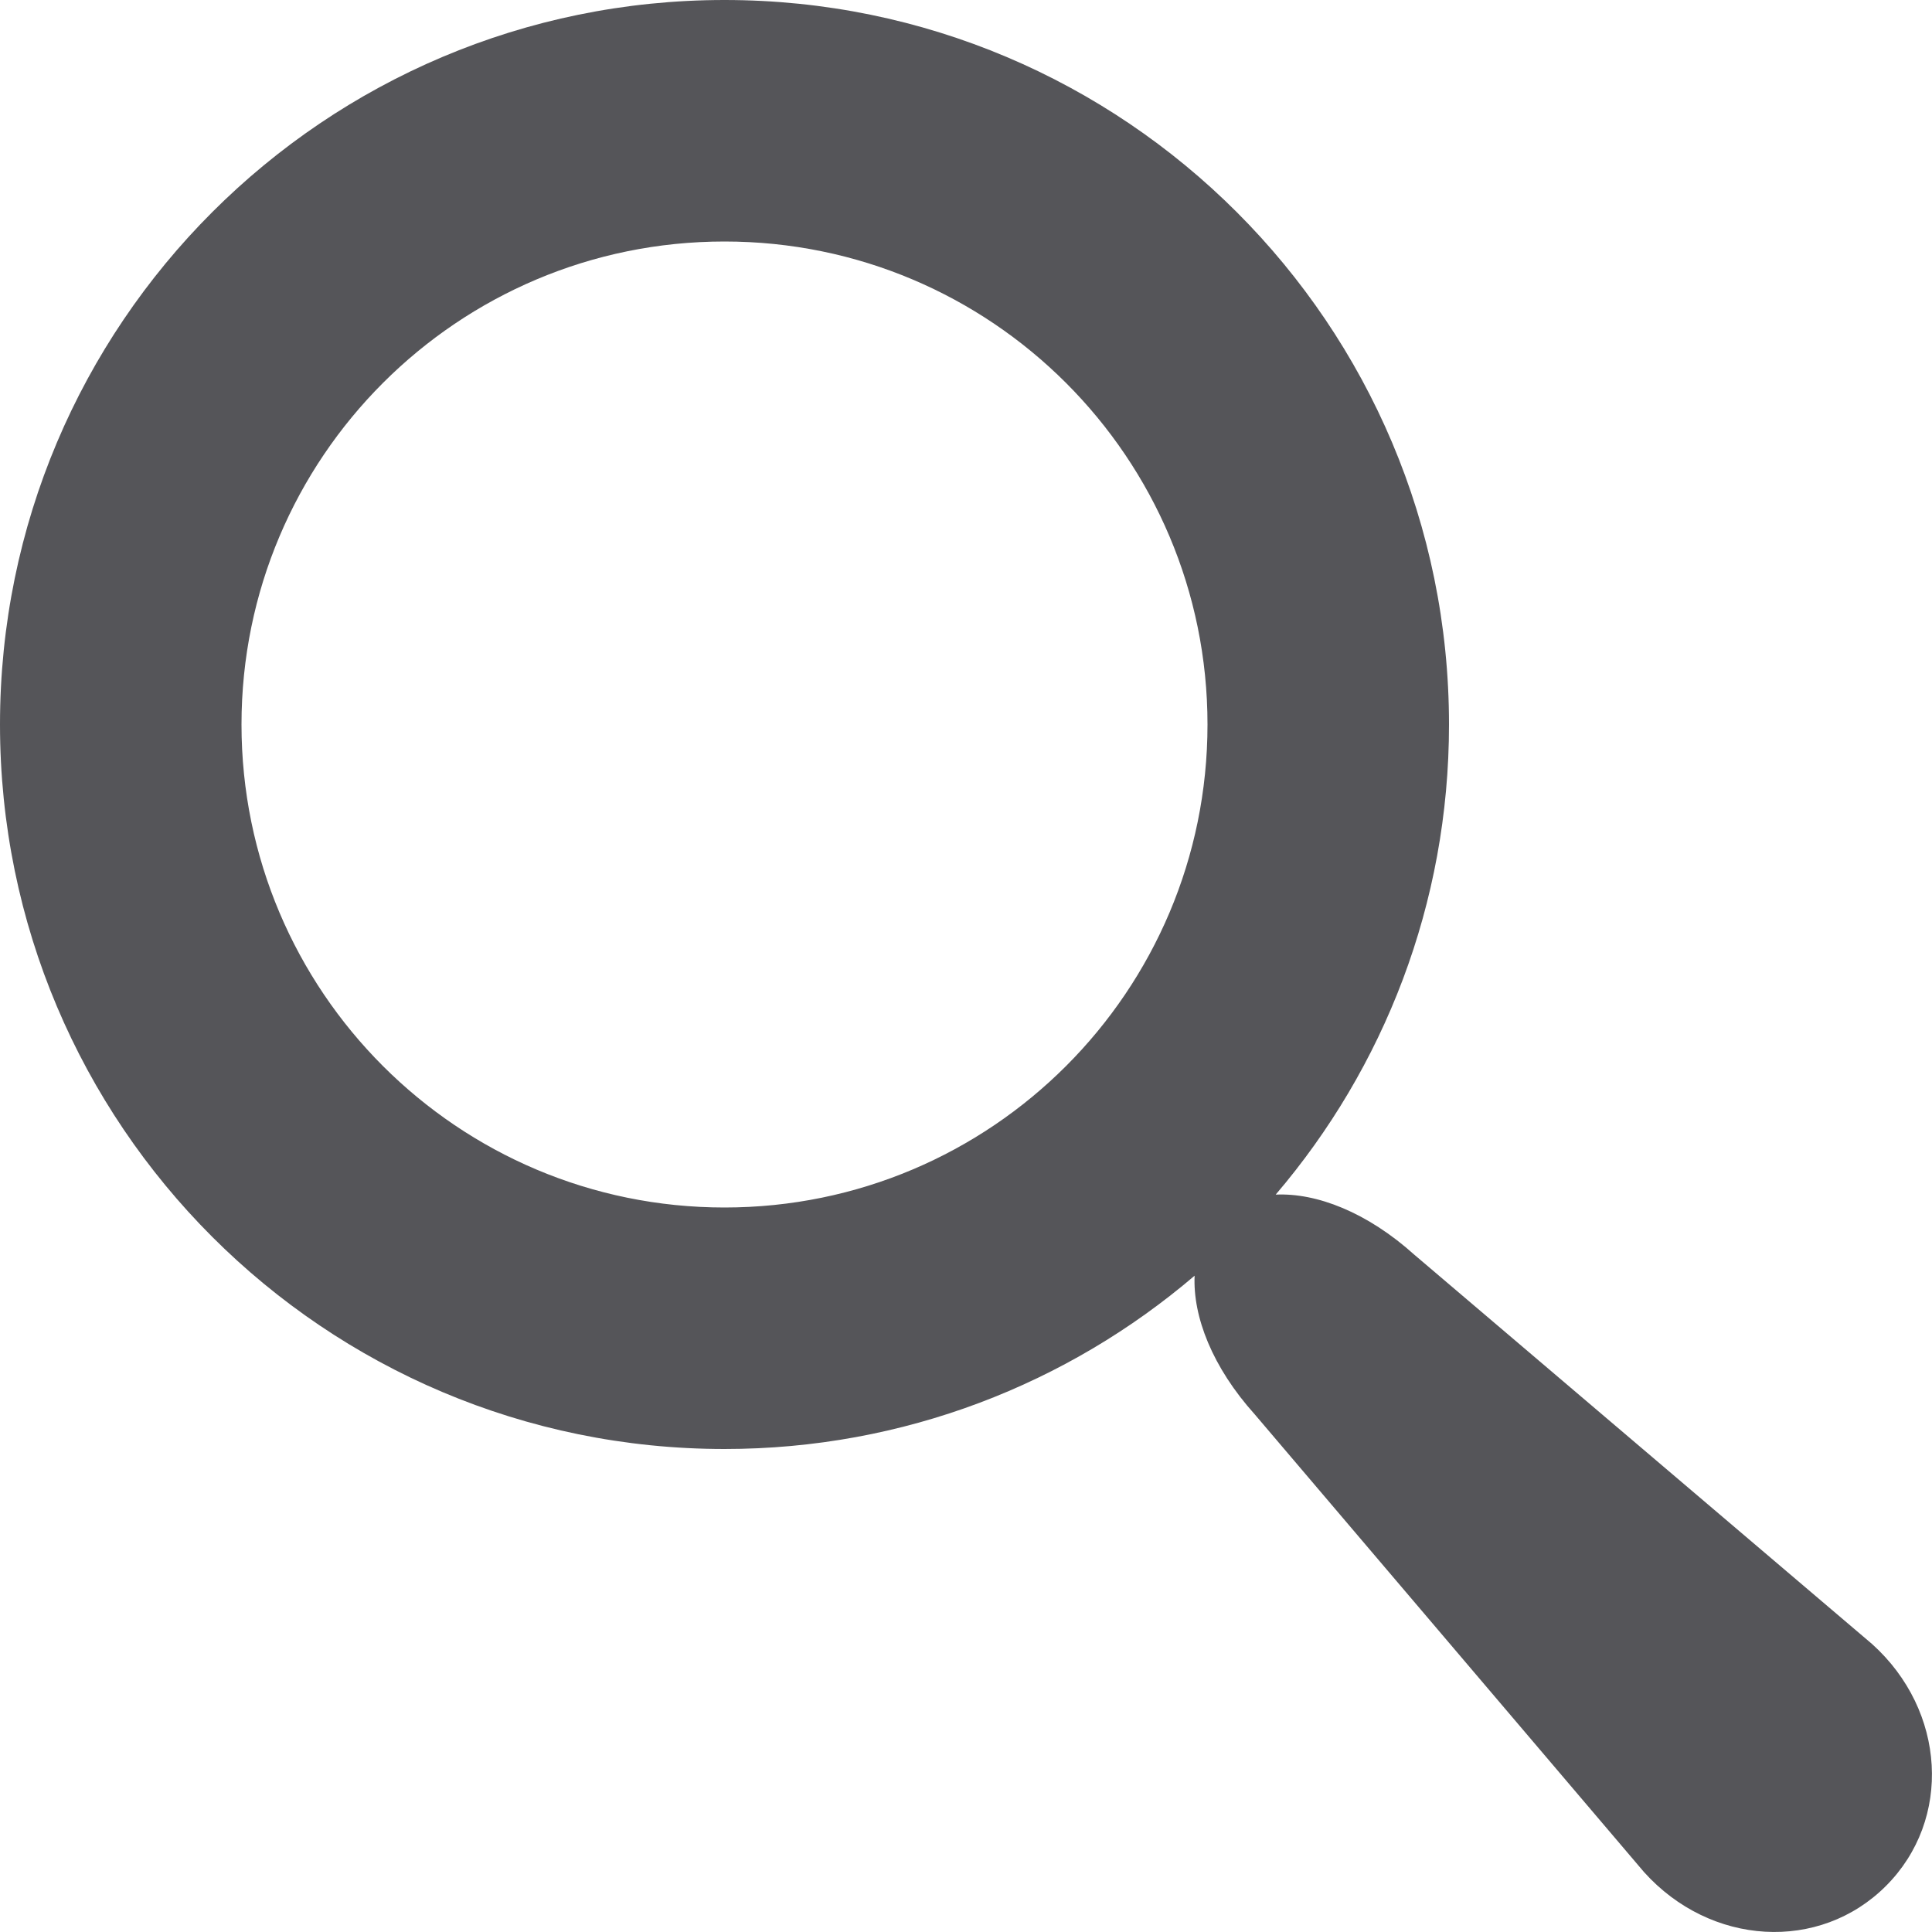
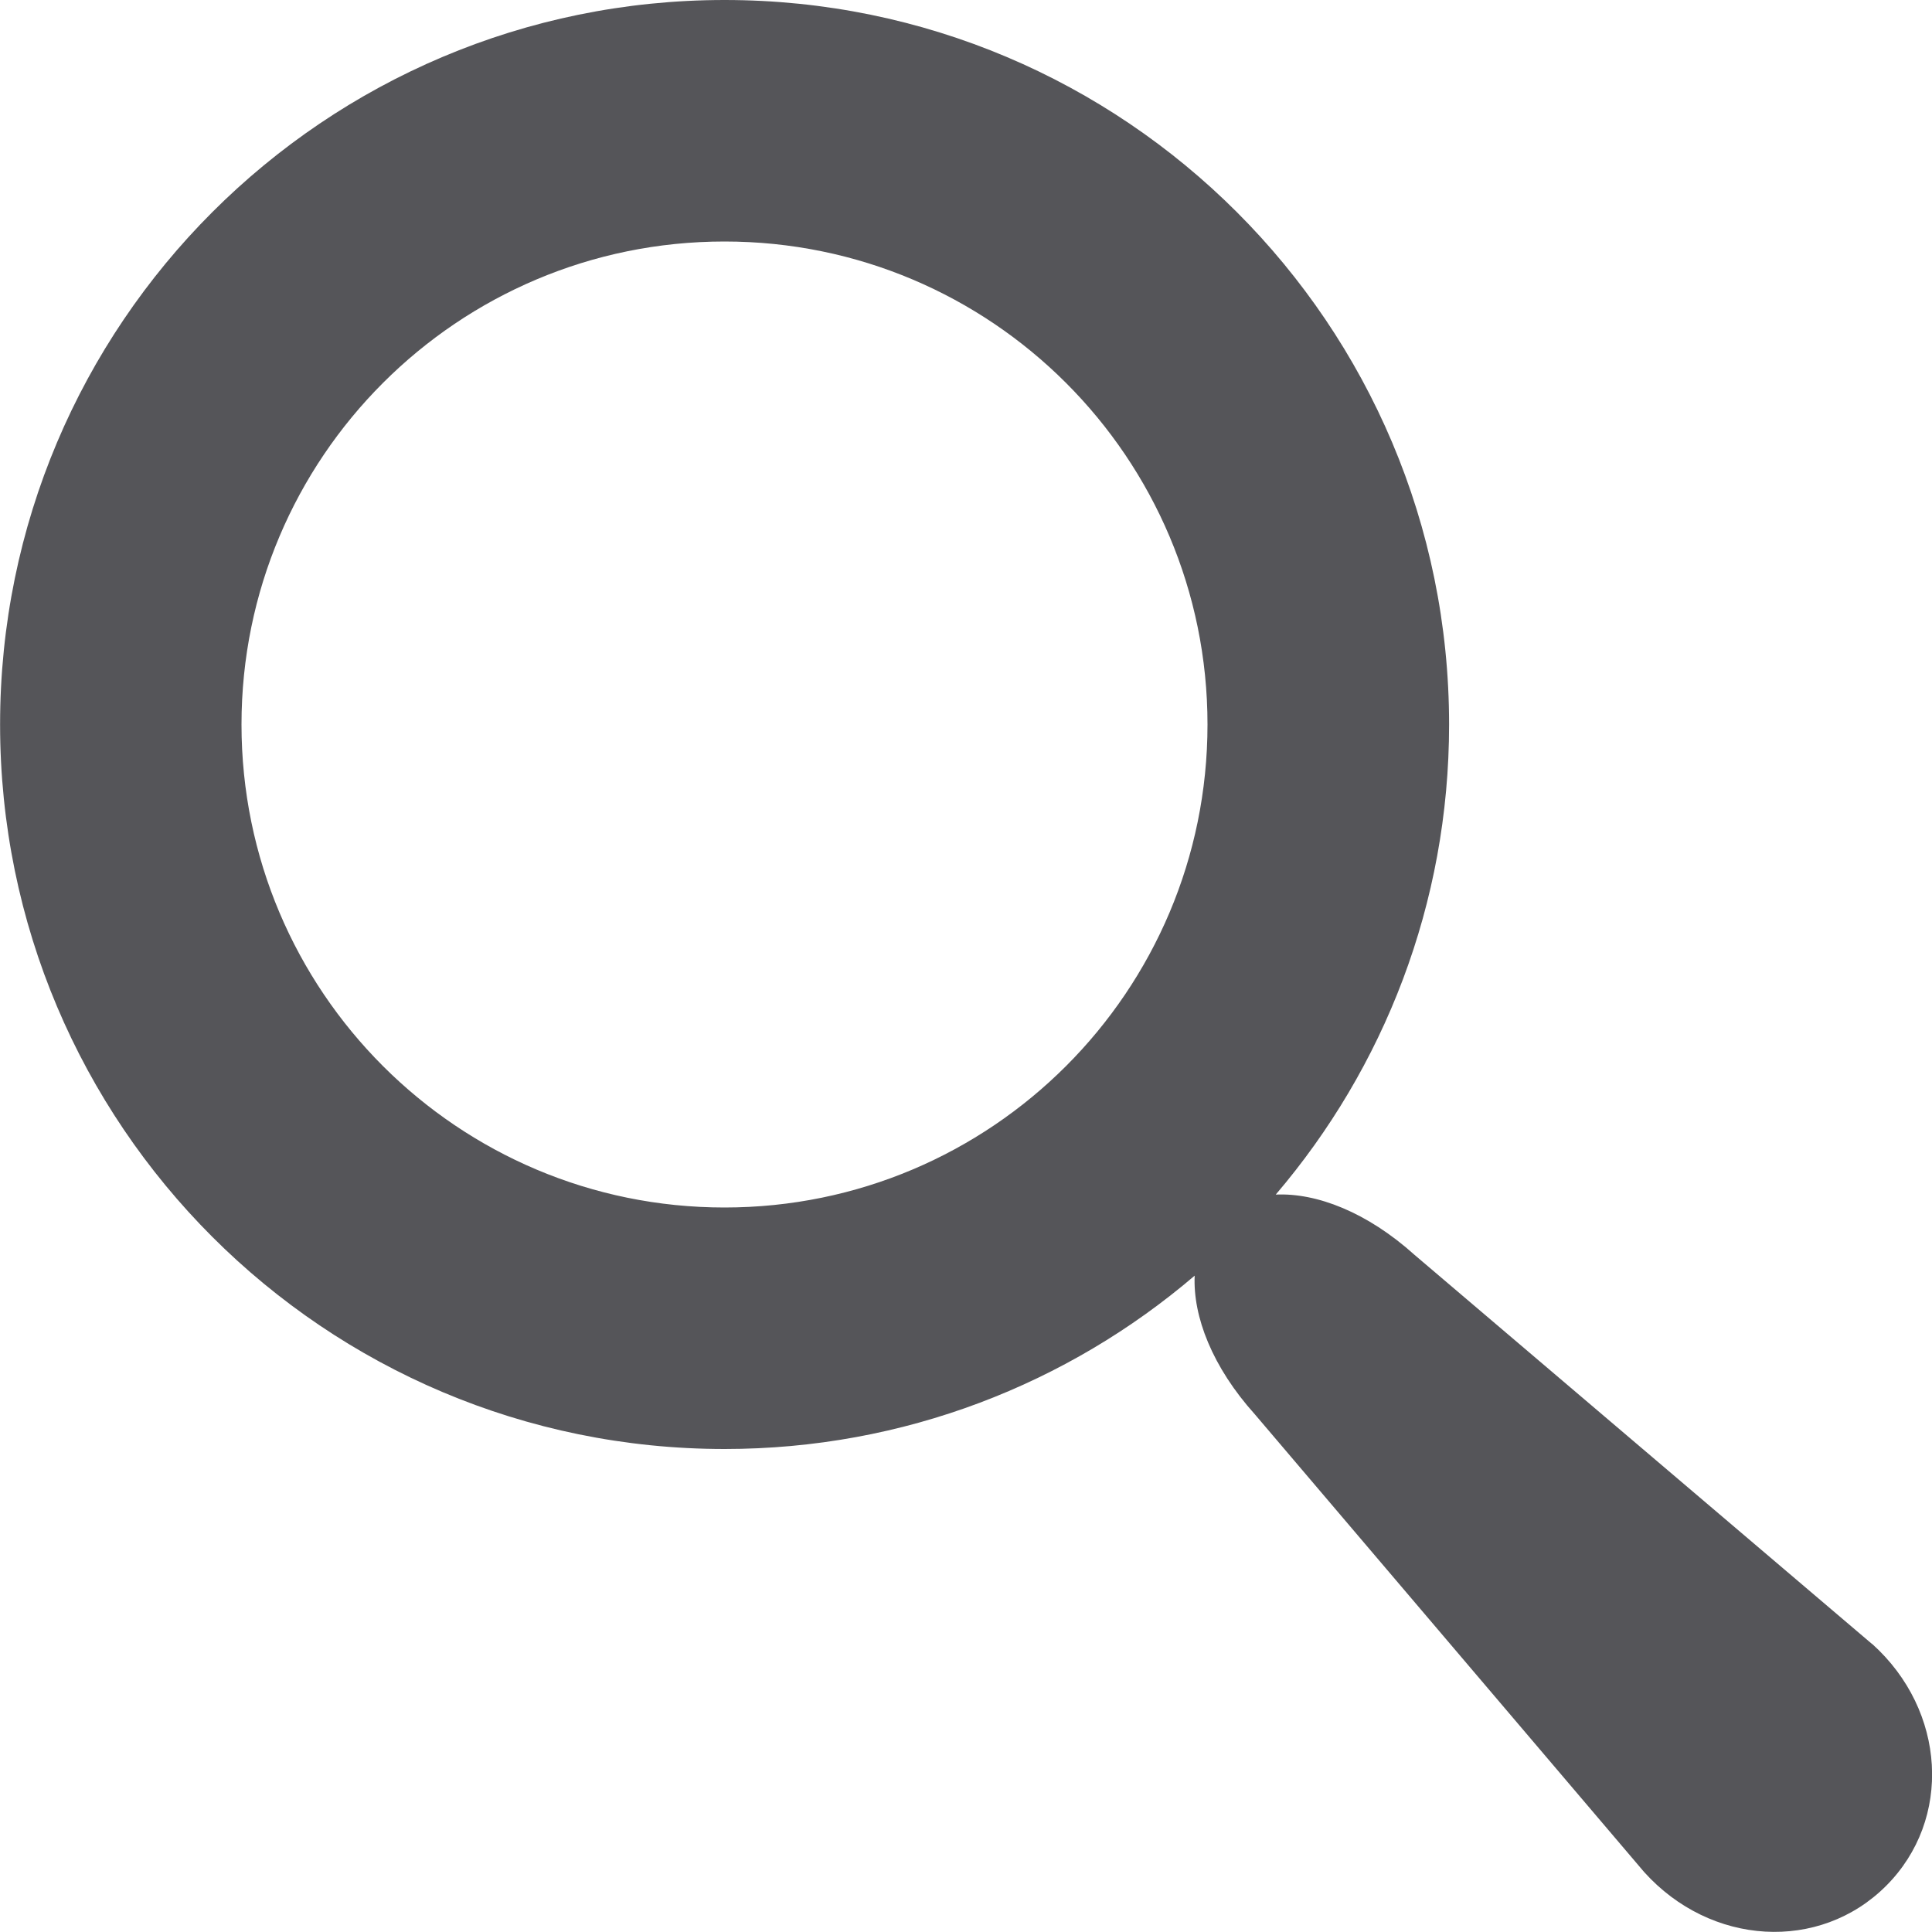
- <svg xmlns="http://www.w3.org/2000/svg" version="1.1" width="24" height="24" viewBox="0 0 24 24">
-   <path fill="#555559" d="M23.256 20.423l-5.685-4.835c-0.588-0.529-1.216-0.772-1.724-0.748 1.342-1.572 2.153-3.611 2.153-5.84 0-4.971-4.029-9-9-9s-9 4.029-9 9 4.029 9 9 9c2.229 0 4.268-0.811 5.84-2.153-0.023 0.508 0.219 1.136 0.748 1.724l4.835 5.685c0.828 0.92 2.18 0.997 3.005 0.172s0.747-2.177-0.172-3.005zM9 15c-3.314 0-6-2.686-6-6s2.686-6 6-6 6 2.686 6 6-2.686 6-6 6z" />
+ <svg xmlns="http://www.w3.org/2000/svg" version="1.1" width="22" height="22" viewBox="0 0 22 22">
+   <path fill="#555559" d="M21.318 18.721l-5.211-4.432c-0.539-0.485-1.115-0.708-1.58-0.686 1.23-1.441 1.974-3.31 1.974-5.353 0-4.557-3.693-8.25-8.25-8.25s-8.25 3.693-8.25 8.25 3.693 8.25 8.25 8.25c2.043 0 3.912-0.743 5.353-1.974-0.021 0.466 0.201 1.041 0.686 1.58l4.432 5.211c0.759 0.843 1.998 0.914 2.755 0.158s0.685-1.996-0.158-2.755zM8.25 13.75c-3.038 0-5.5-2.462-5.5-5.5s2.462-5.5 5.5-5.5 5.5 2.462 5.5 5.5-2.462 5.5-5.5 5.5z" />
</svg>
